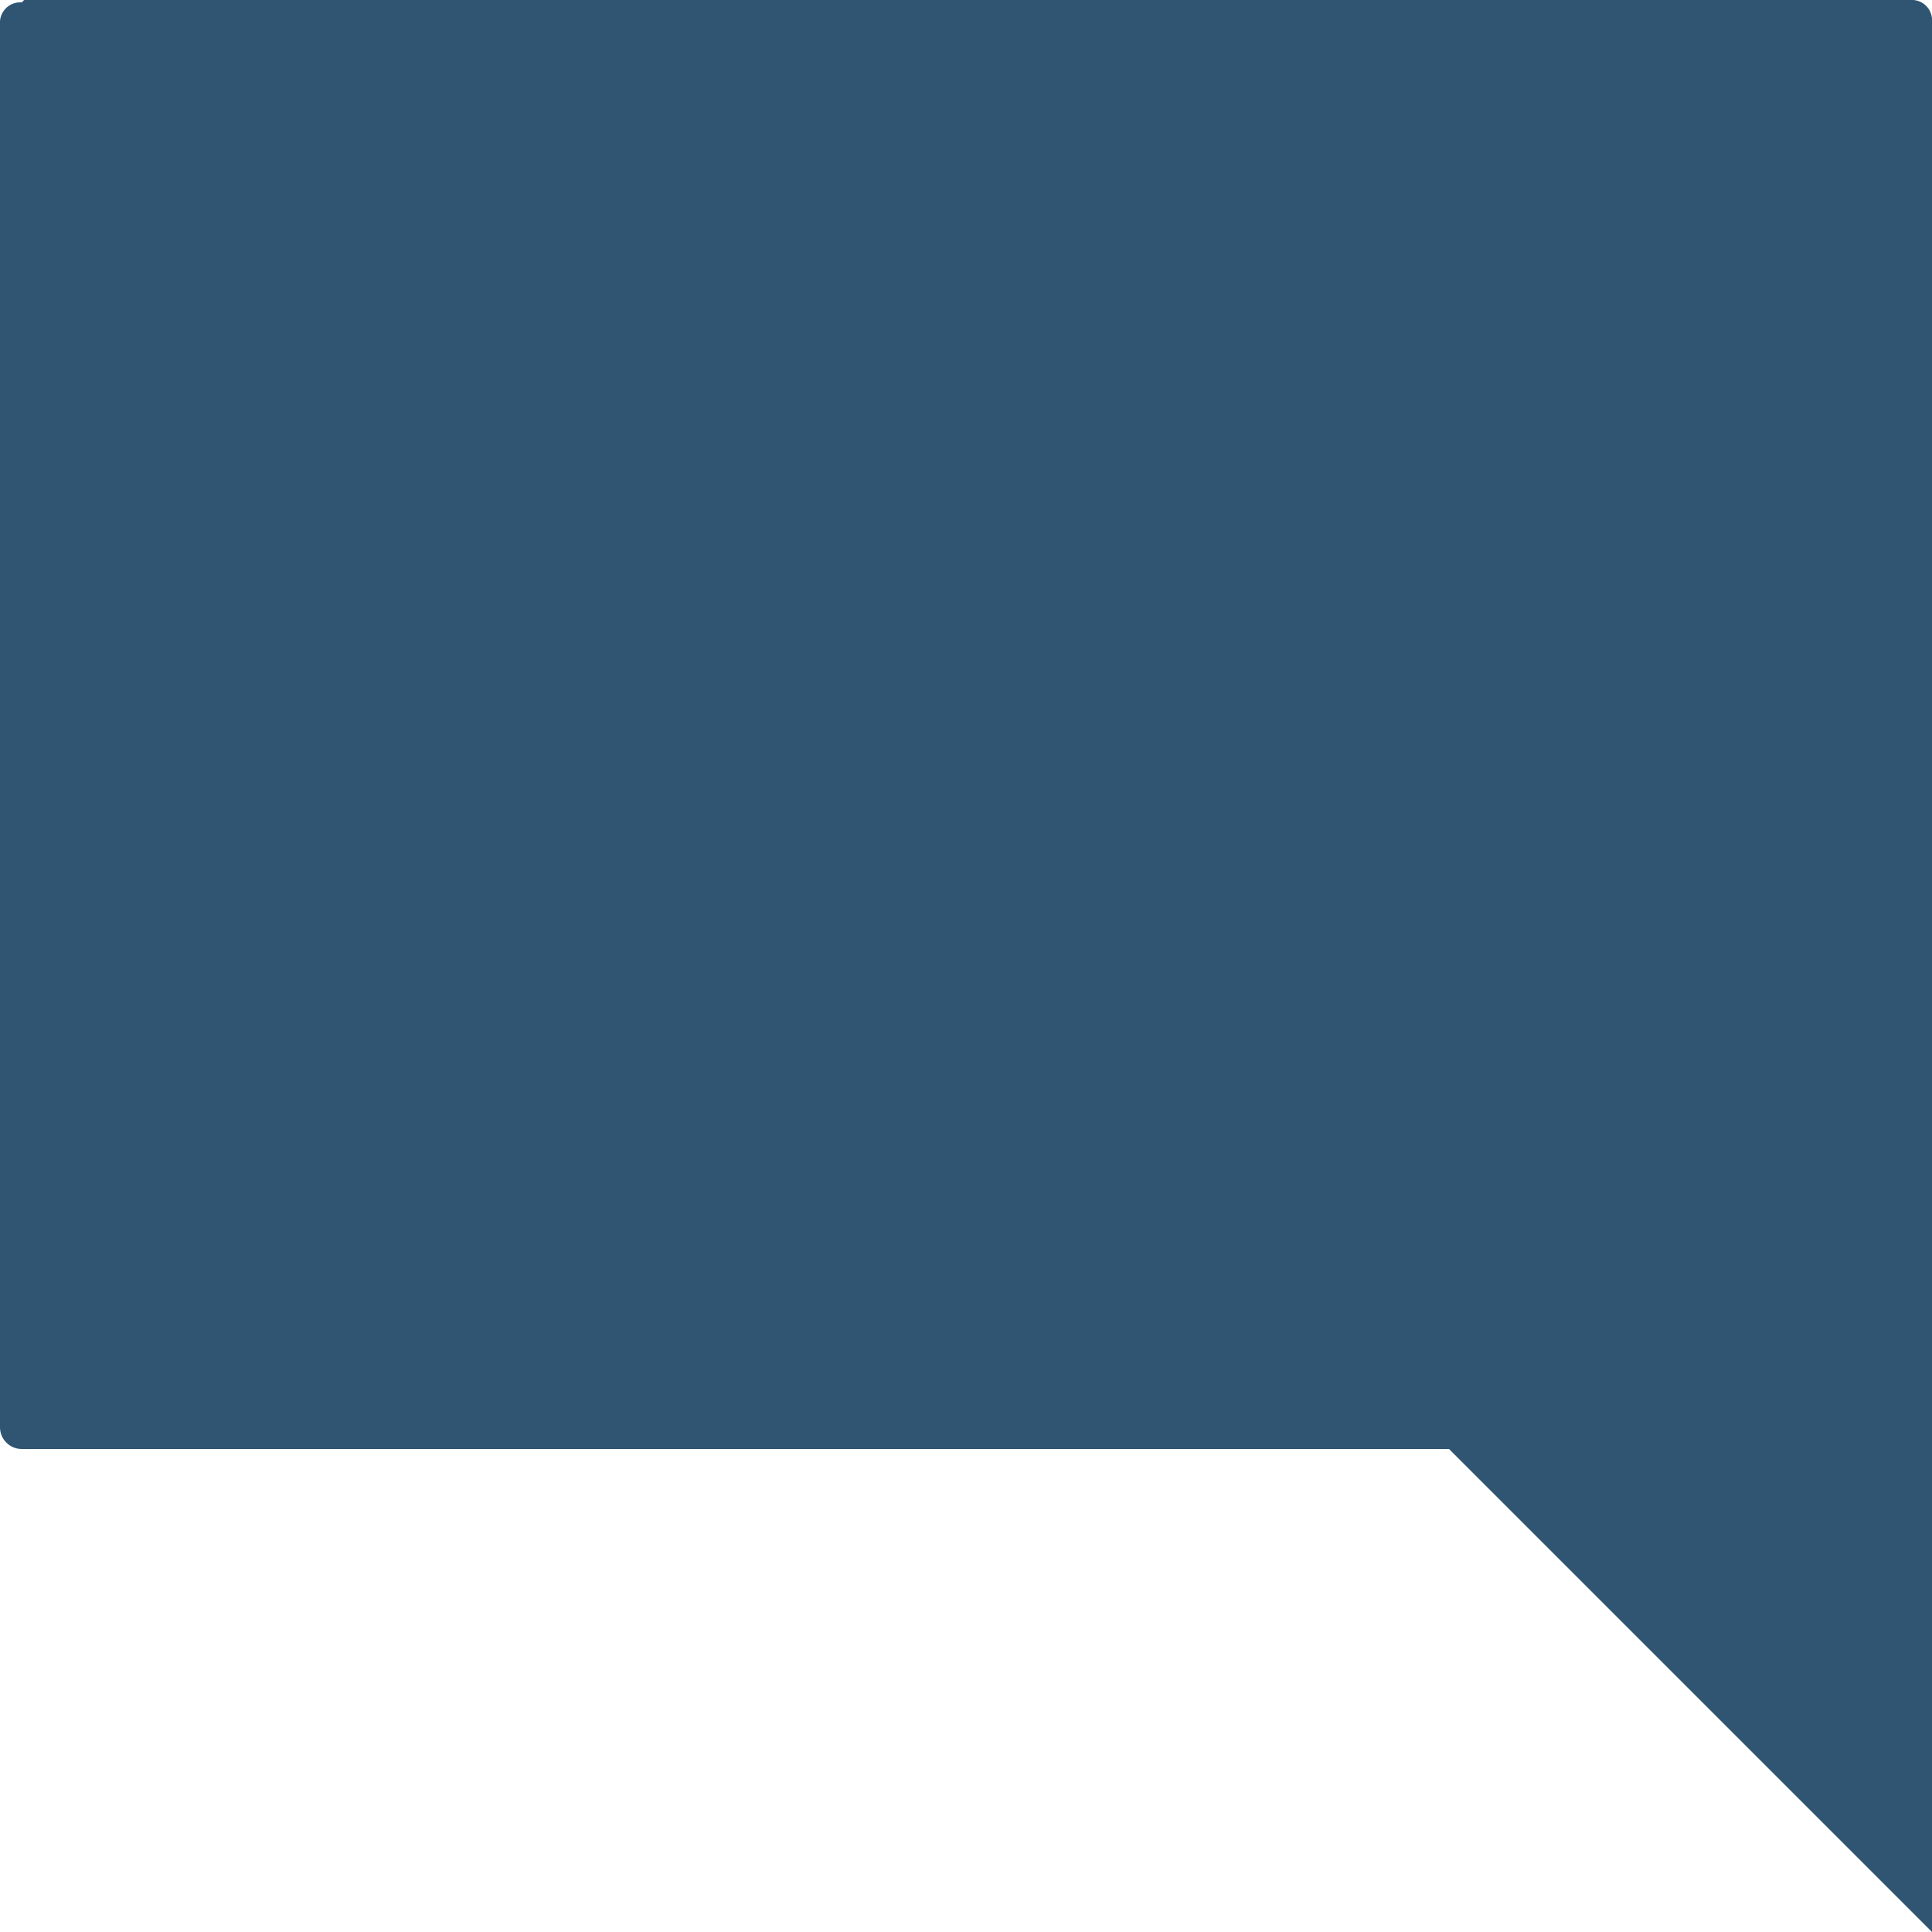
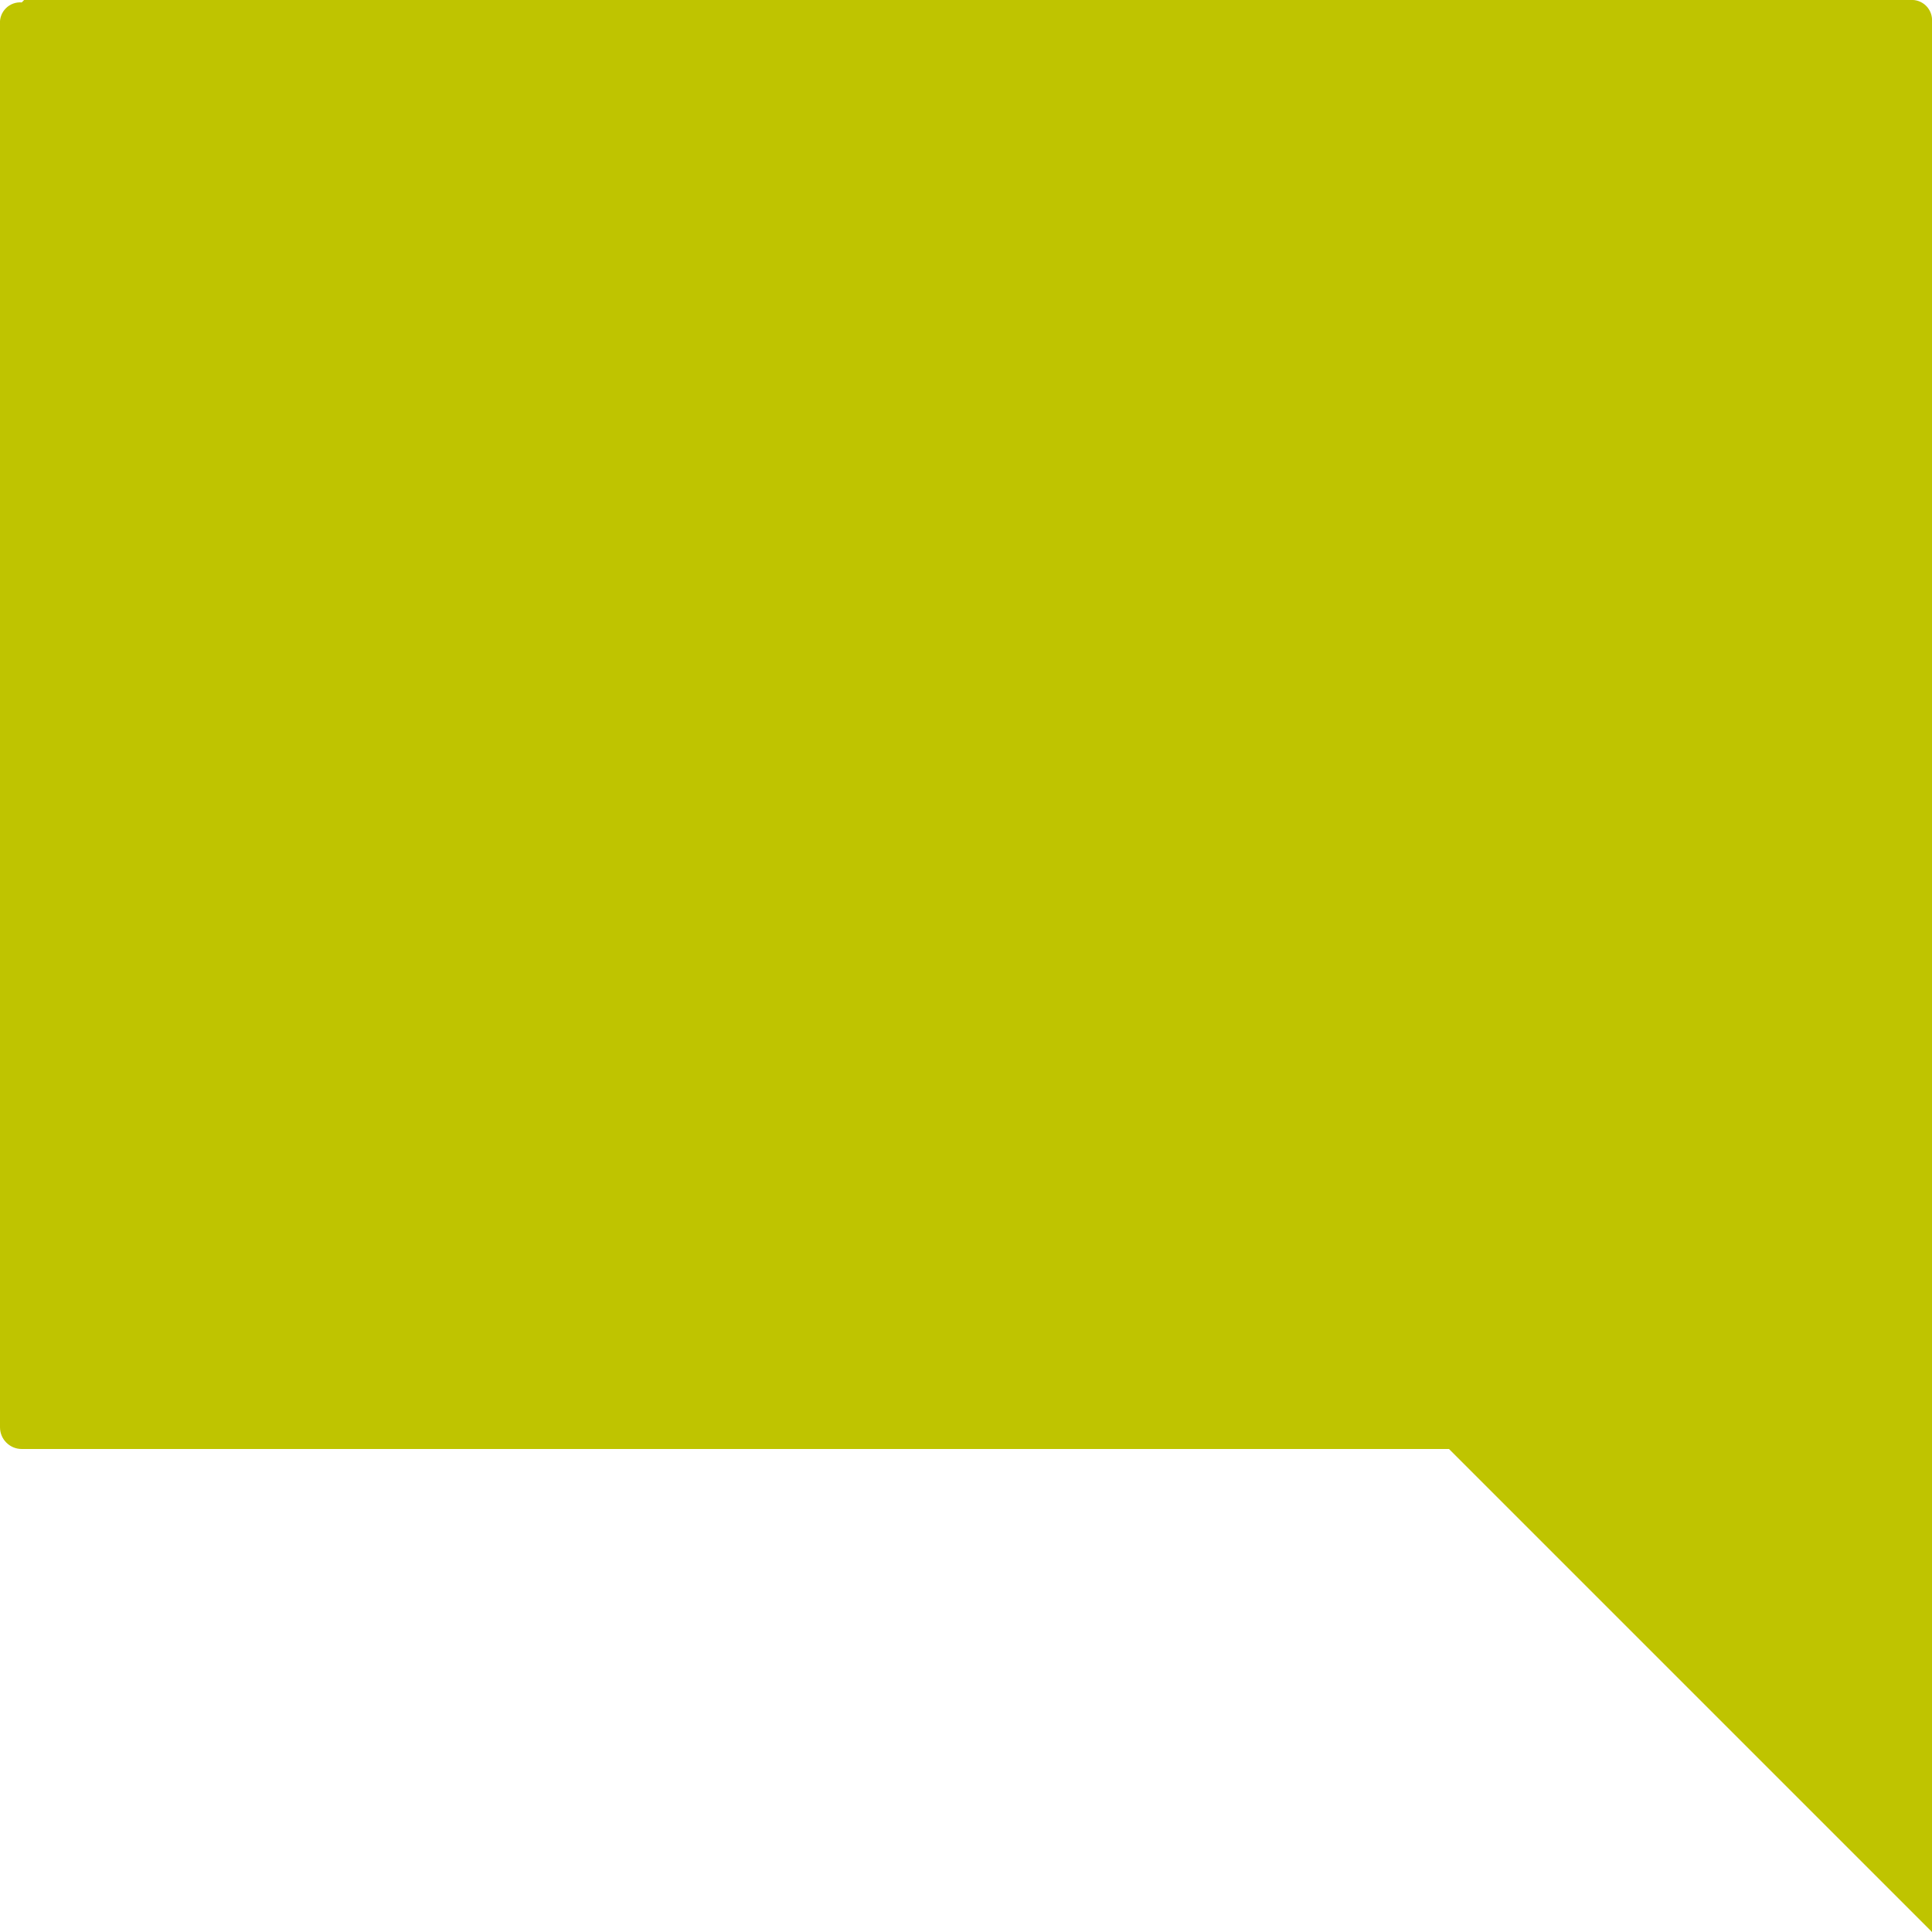
<svg xmlns="http://www.w3.org/2000/svg" id="Layer_1" data-name="Layer 1" width="64" height="64" viewBox="0 0 64 64">
  <defs>
-     <style>.cls-1{fill:#2f5572;}</style>
+     <style>.cls-1{fill:#bfc400;}</style>
  </defs>
  <path class="cls-1" d="M0.72,0.08A0.67,0.67,0,0,0,0,.8V47.28A0.72,0.72,0,0,0,.72,48H48L64,64V0.72A0.67,0.67,0,0,0,63.28,0H0.8Z" />
</svg>
